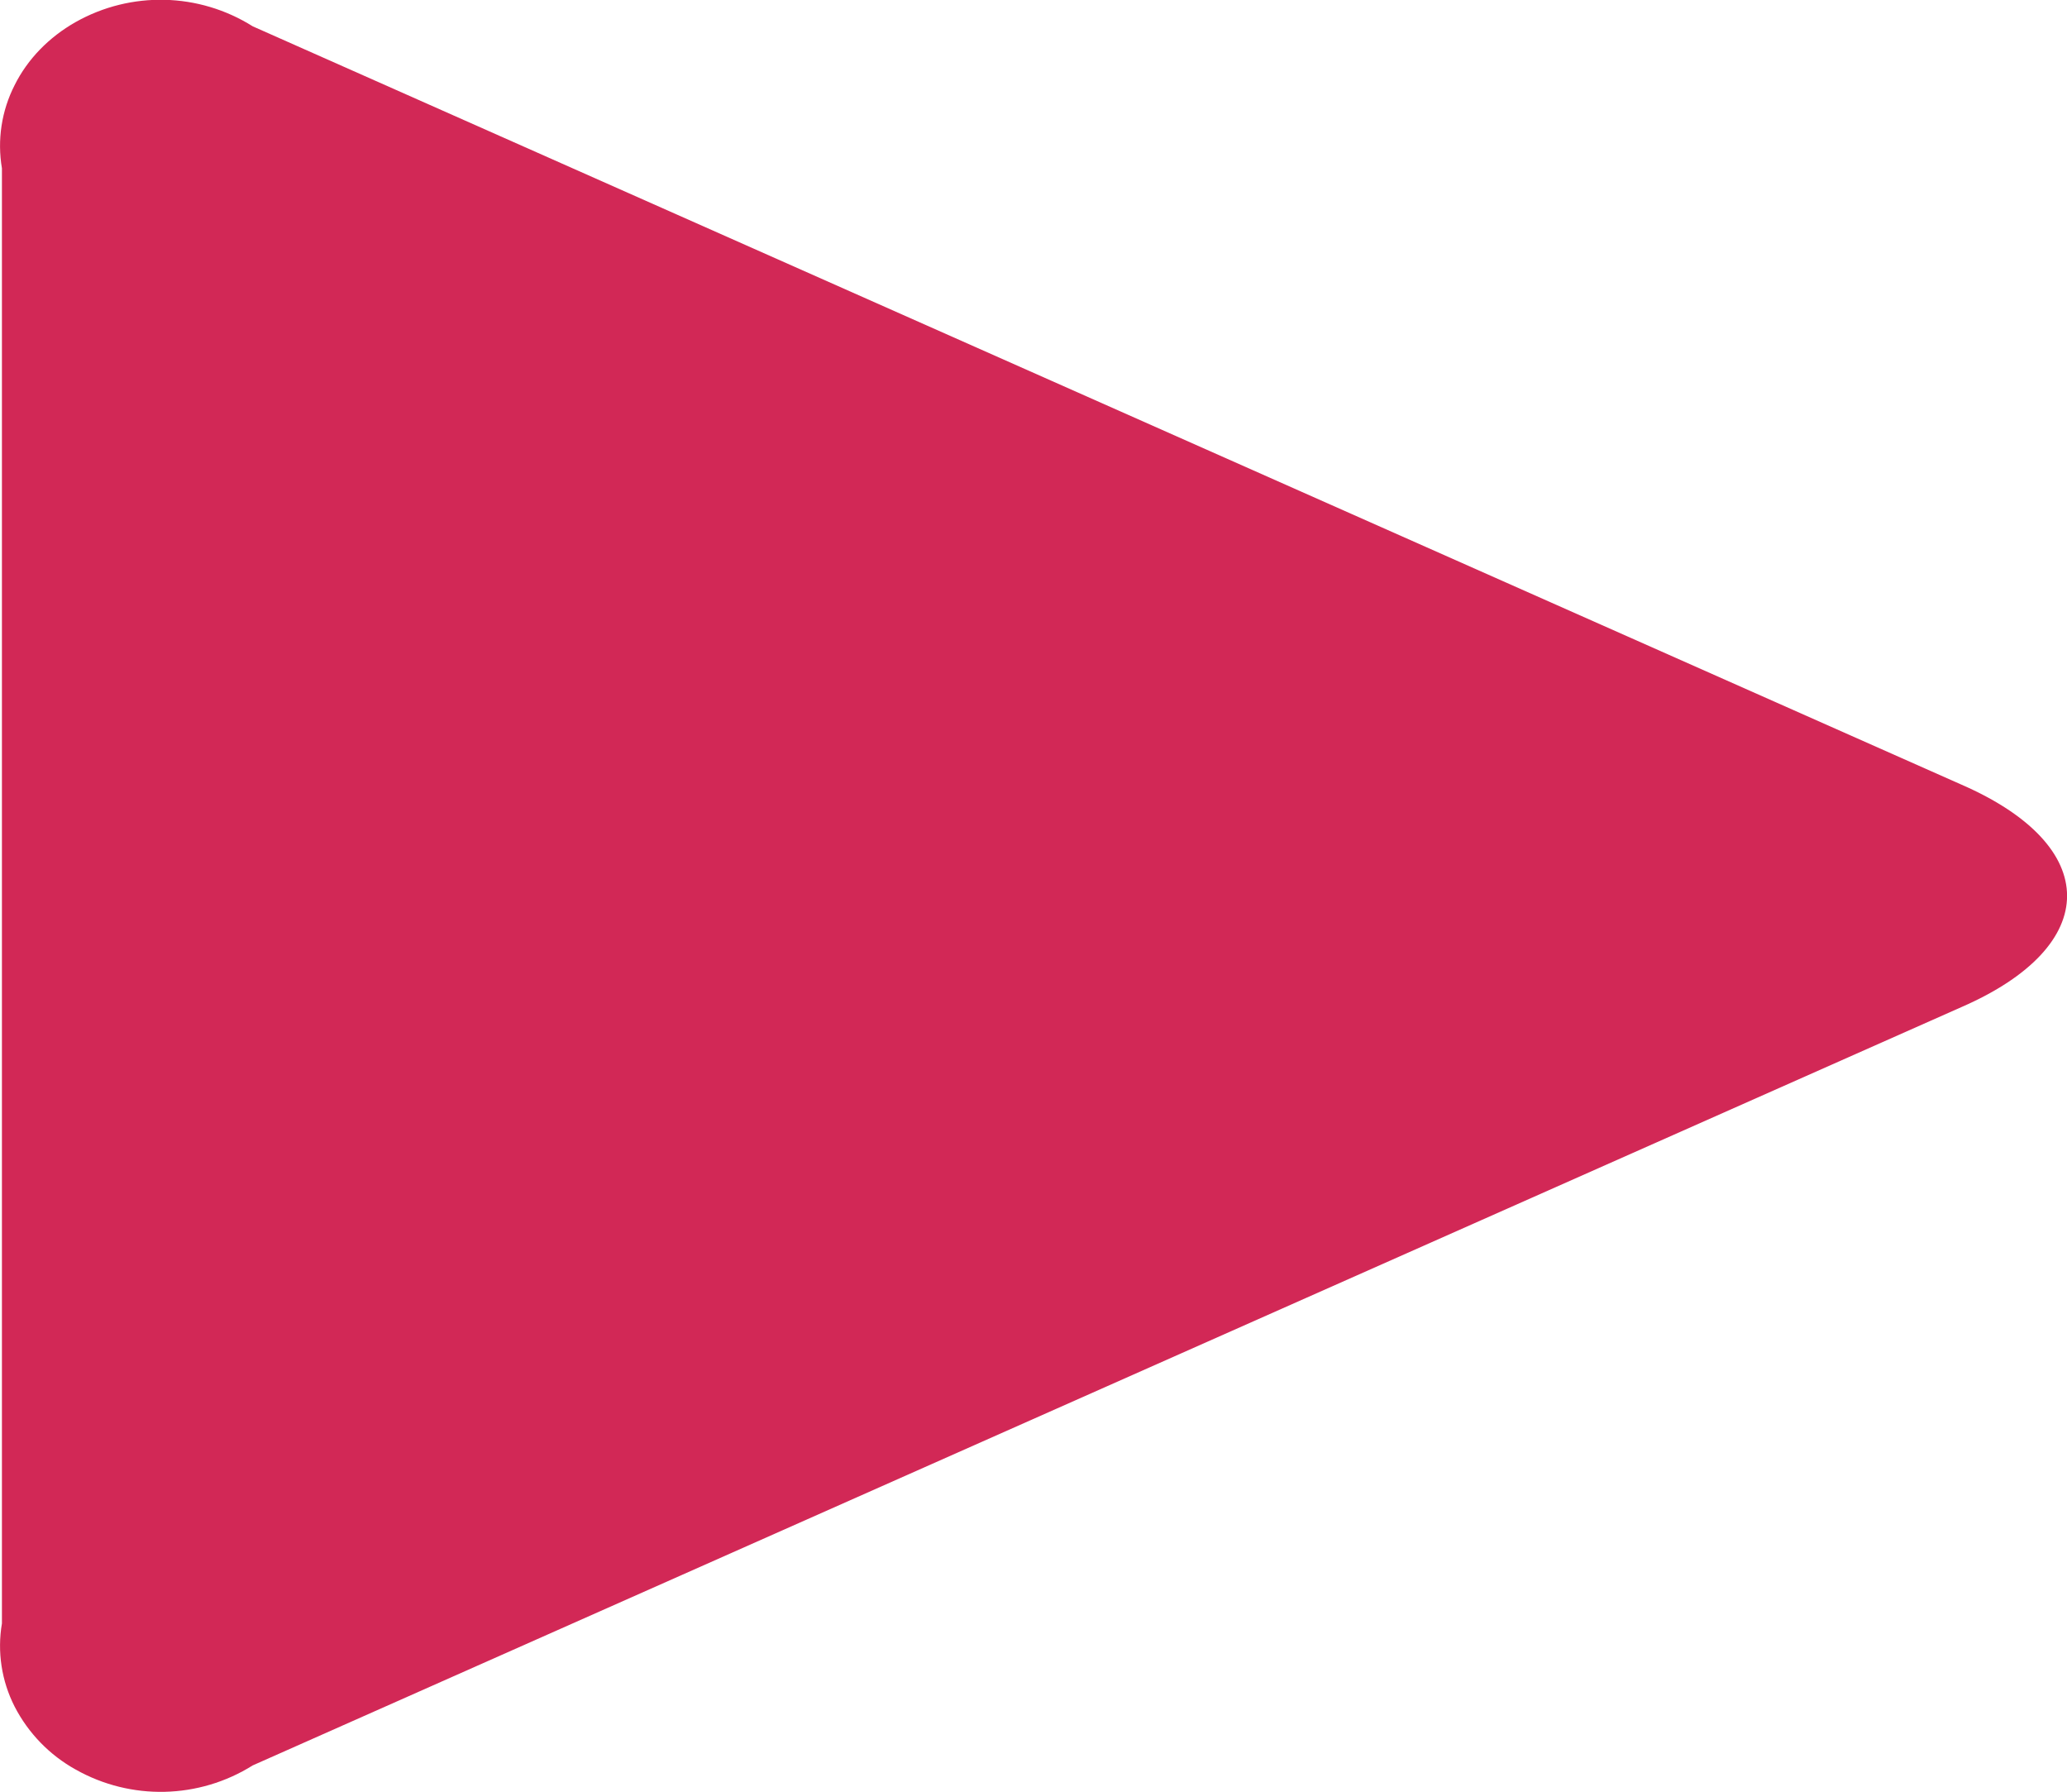
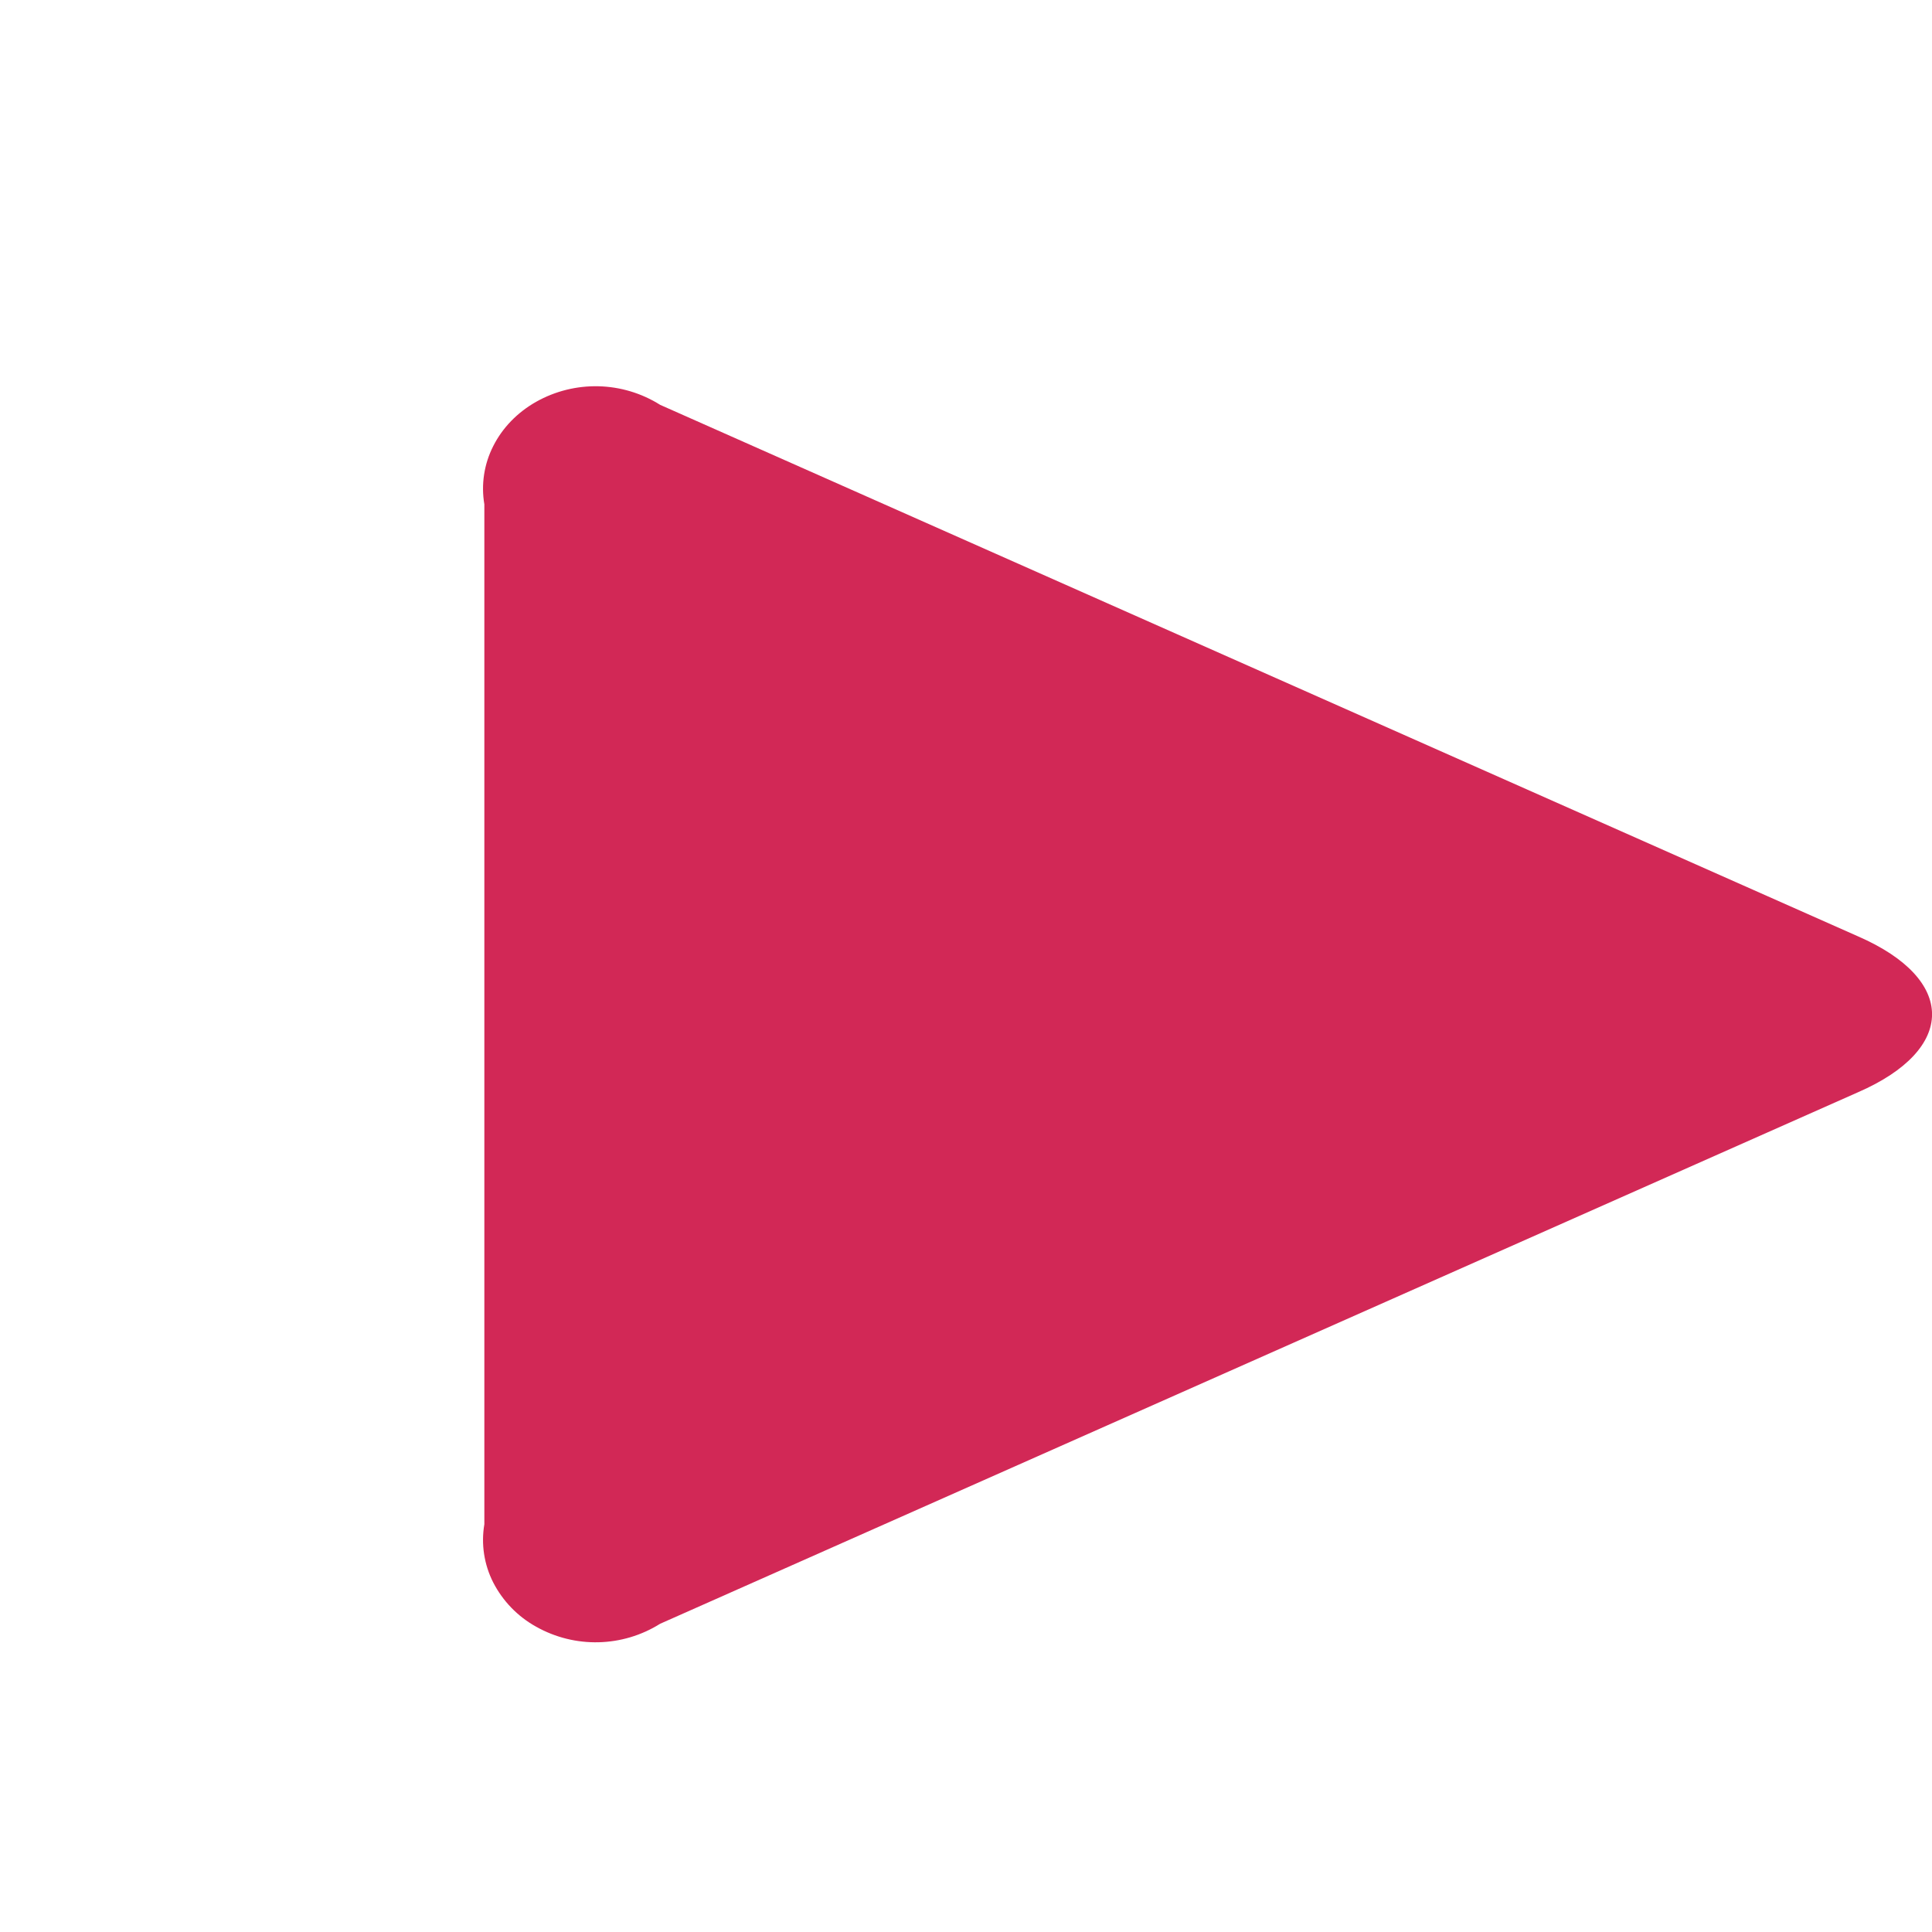
- <svg xmlns="http://www.w3.org/2000/svg" viewBox="0 0 15 13">
-   <path d="M1.834 12.809a1.257 1.257 0 0 1-1.285.03 1.097 1.097 0 0 1-.443-.457.97.97 0 0 1-.092-.603V1.221A.97.97 0 0 1 .106.618C.2.429.355.27.549.16a1.256 1.256 0 0 1 1.285.031l12.4 5.502c1.022.445 1.022 1.169 0 1.614l-12.4 5.502Z" fill="#D22856" />
+ <svg xmlns="http://www.w3.org/2000/svg" viewBox="0 0 20 20">
+   <path d="M6.834 16.809a1.257 1.257 0 0 1-1.285.03 1.097 1.097 0 0 1-.443-.457.97.97 0 0 1-.092-.603V5.221a.97.97 0 0 1 .092-.603c.095-.189.249-.348.443-.458a1.256 1.256 0 0 1 1.285.031l12.4 5.502c1.022.445 1.022 1.169 0 1.614l-12.4 5.502Z" fill="#D22856" />
</svg>
